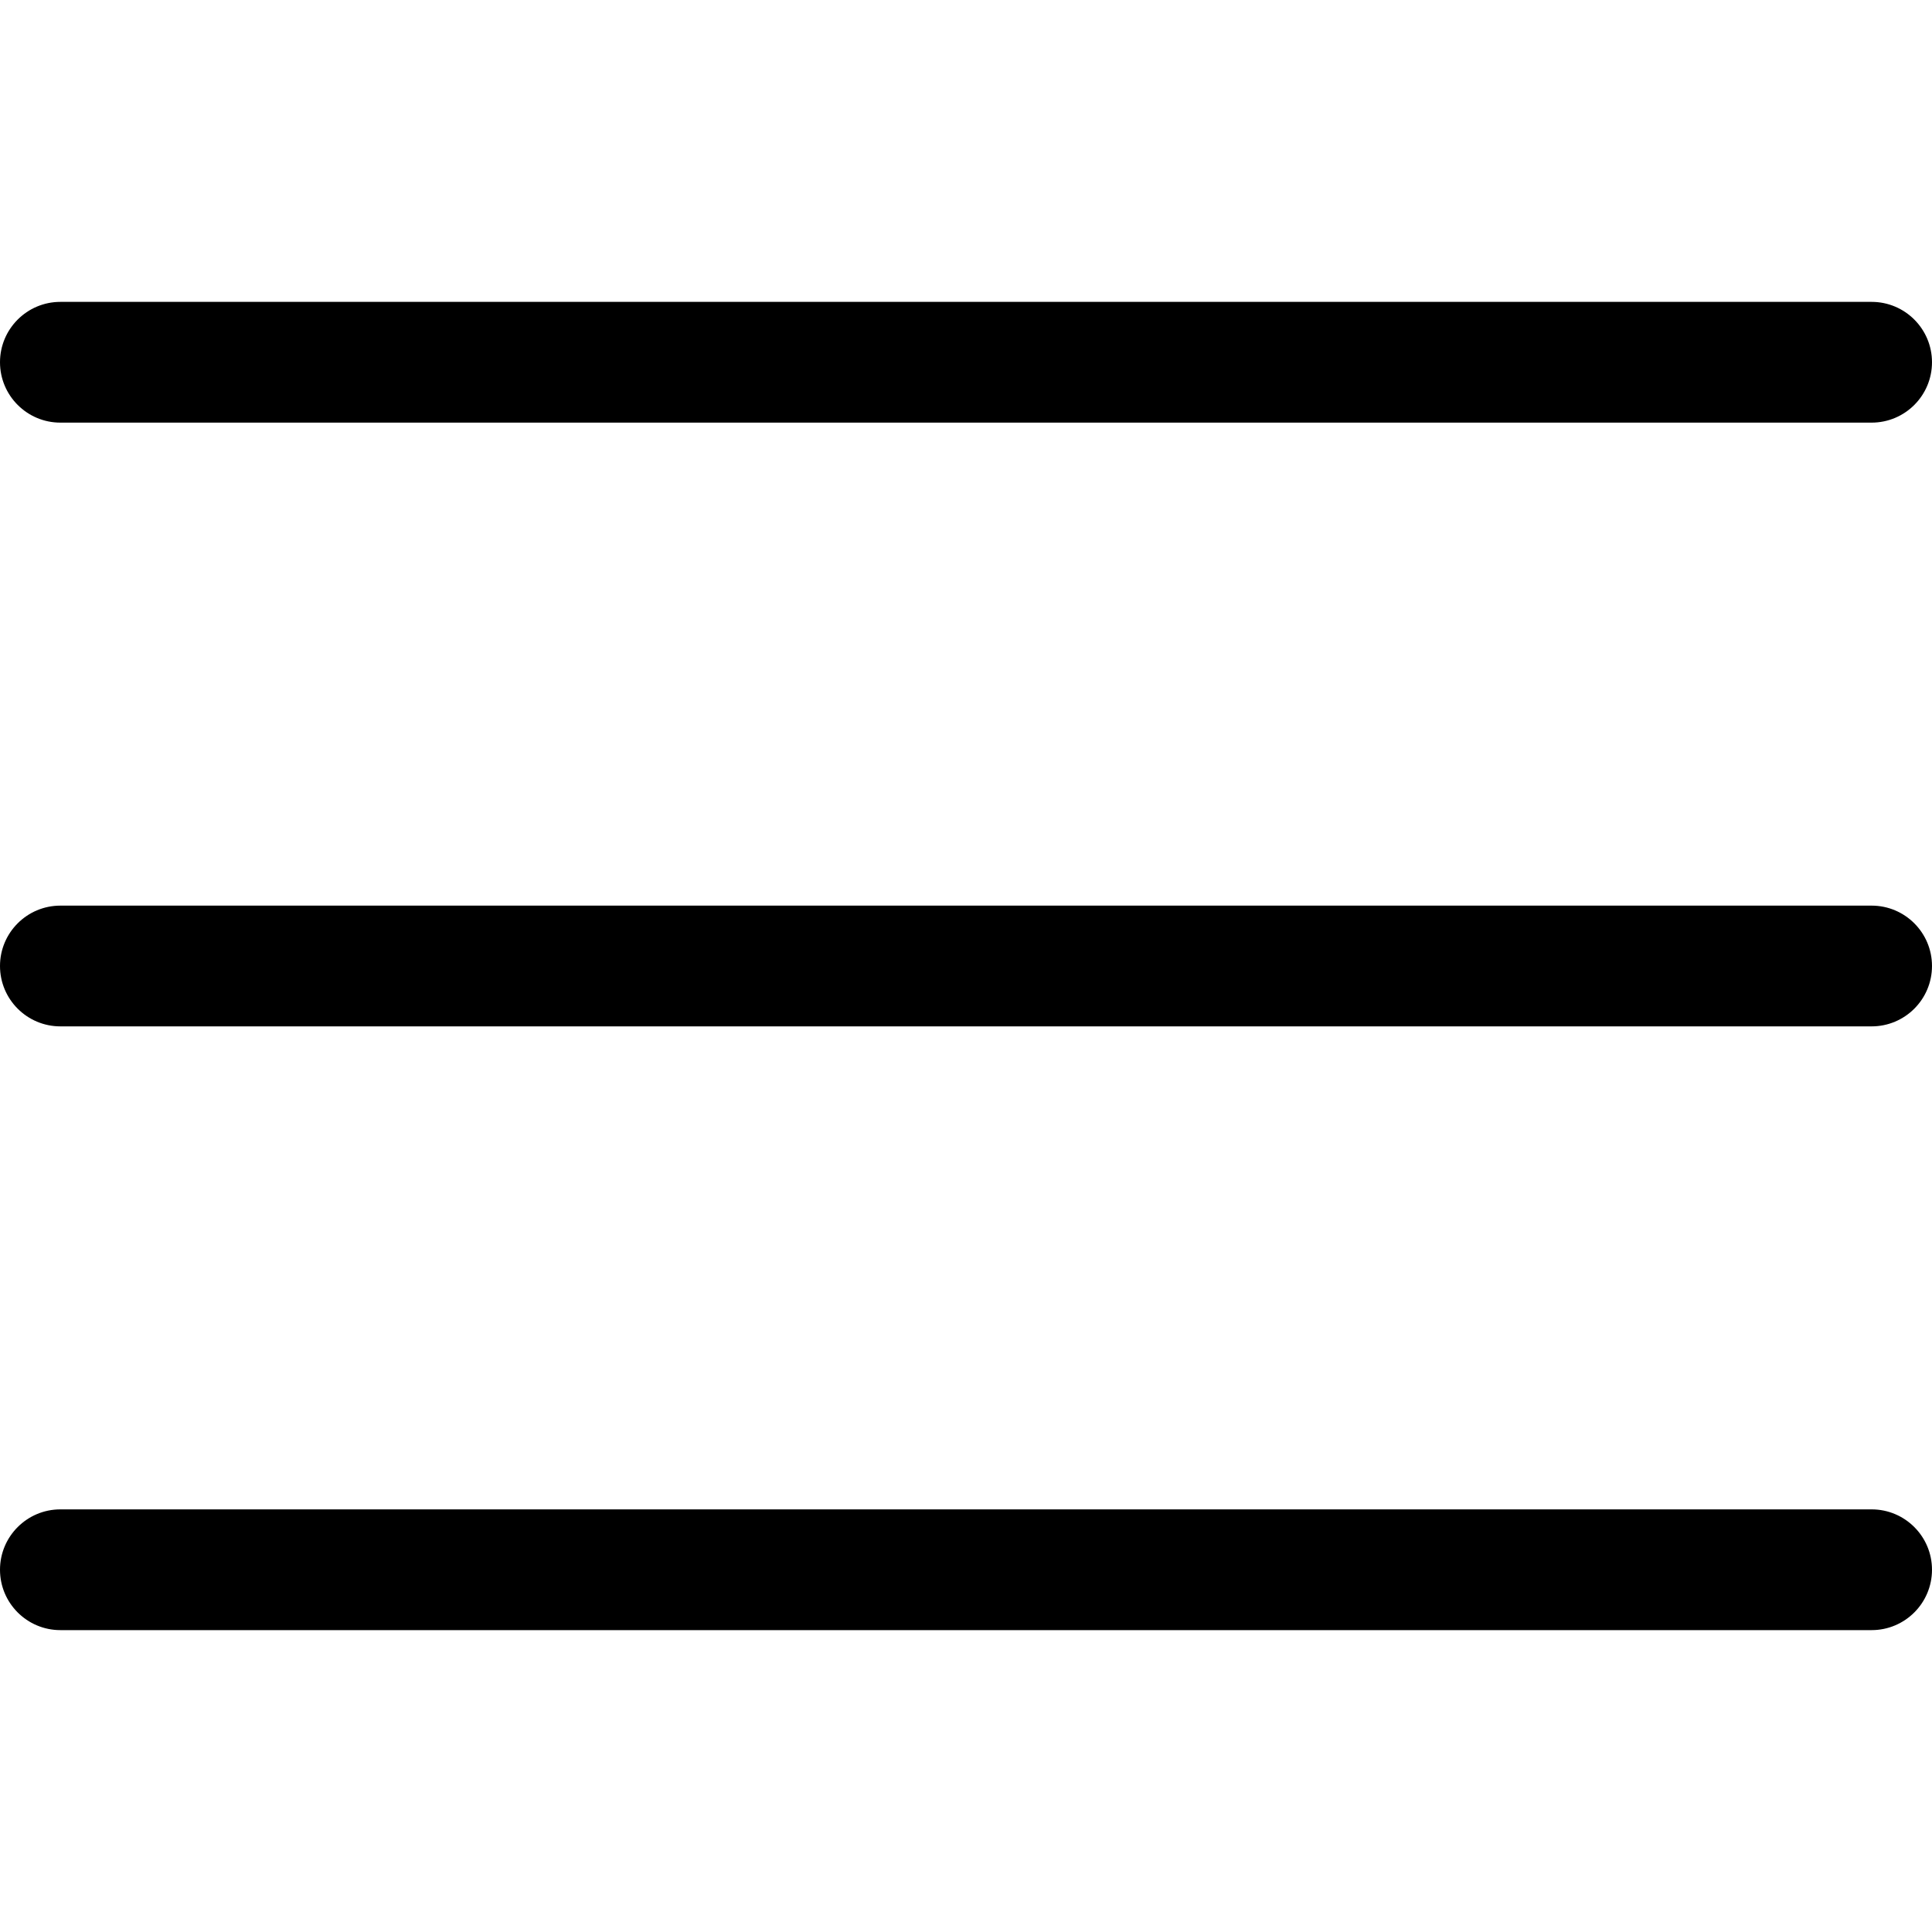
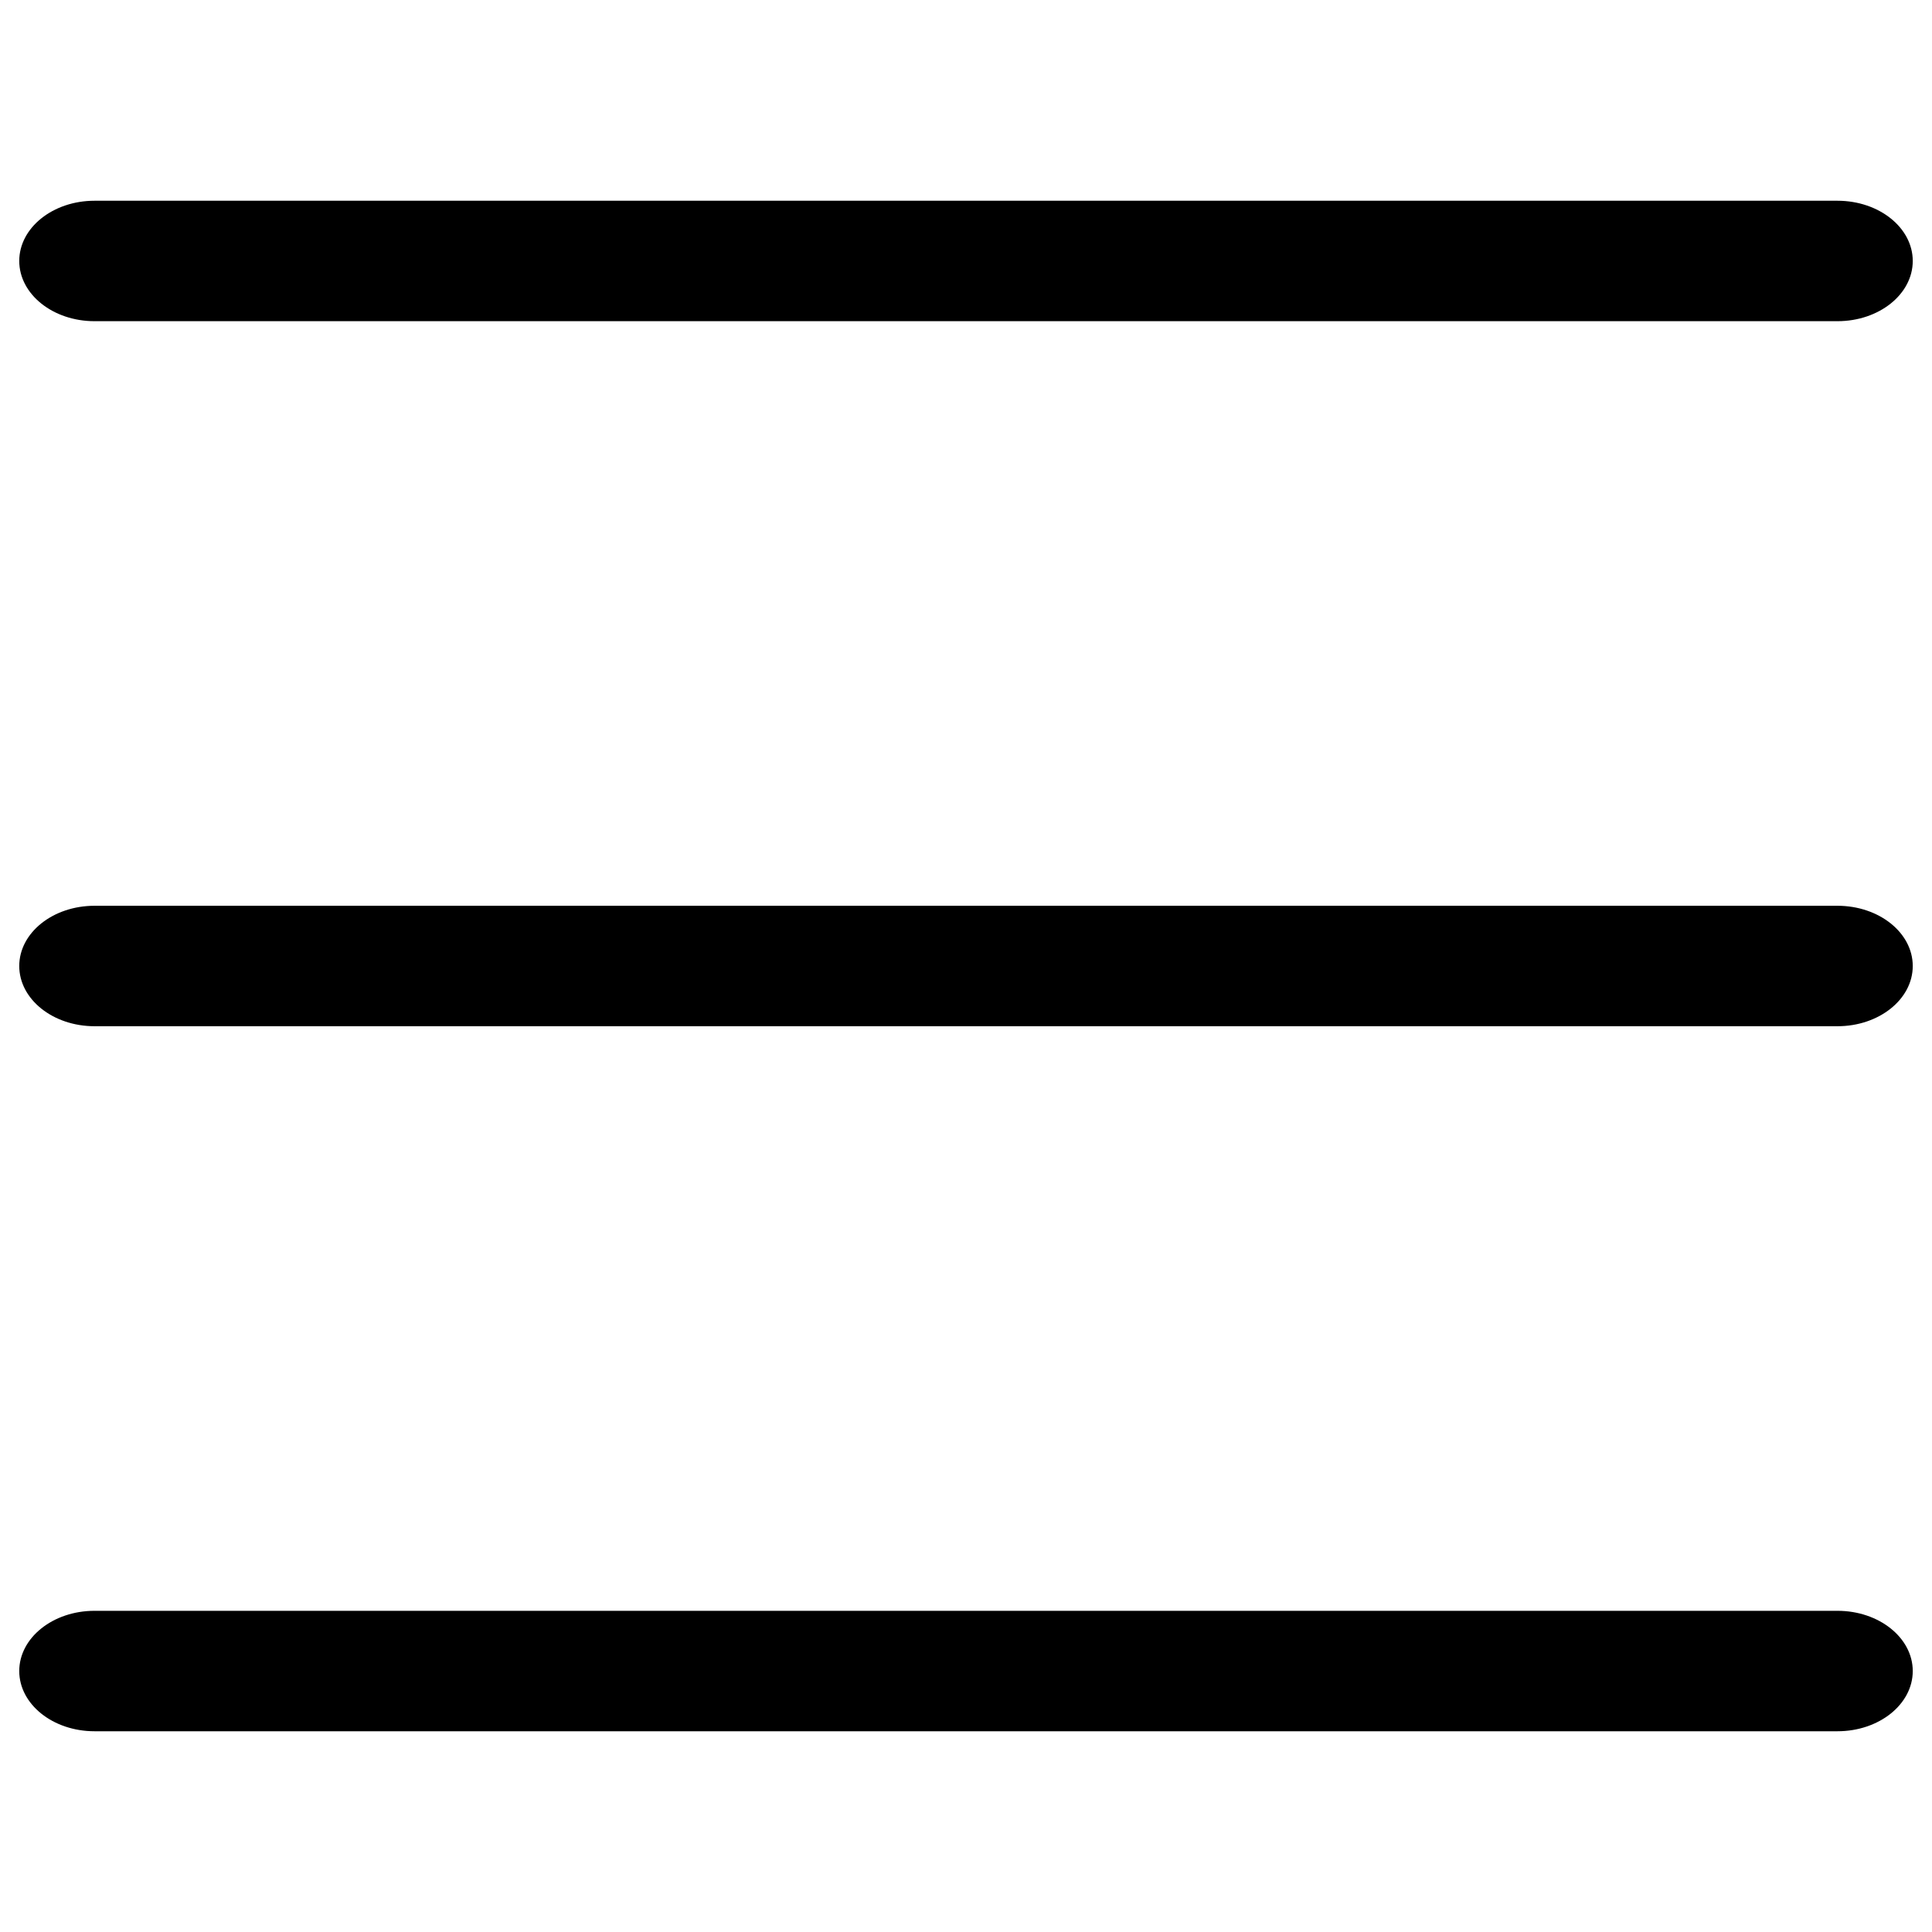
<svg xmlns="http://www.w3.org/2000/svg" version="1.1" id="Capa_1" x="0px" y="0px" viewBox="0 0 384.97 384.97" style="enable-background:new 0 0 384.97 384.97">
-   <defs id="defs56" />
-   <g id="g21">
-     <g id="Menu">
-       <path d="M12.03,84.212h360.909c6.641,0,12.03-5.39,12.03-12.03c0-6.641-5.39-12.03-12.03-12.03H12.03    C5.39,60.152,0,65.541,0,72.182C0,78.823,5.39,84.212,12.03,84.212z" id="path2" />
-       <path d="M372.939,180.455H12.03c-6.641,0-12.03,5.39-12.03,12.03s5.39,12.03,12.03,12.03h360.909c6.641,0,12.03-5.39,12.03-12.03    S379.58,180.455,372.939,180.455z" id="path4" />
-       <path d="M372.939,300.758H12.03c-6.641,0-12.03,5.39-12.03,12.03c0,6.641,5.39,12.03,12.03,12.03h360.909    c6.641,0,12.03-5.39,12.03-12.03C384.97,306.147,379.58,300.758,372.939,300.758z" id="path6" />
-     </g>
-     <g id="g9">
- 	</g>
-     <g id="g11">
- 	</g>
-     <g id="g13">
- 	</g>
-     <g id="g15">
- 	</g>
-     <g id="g17">
- 	</g>
-     <g id="g19">
- 	</g>
-   </g>
-   <g id="g23">
- </g>
-   <g id="g25">
- </g>
-   <g id="g27">
- </g>
-   <g id="g29">
- </g>
-   <g id="g31">
- </g>
-   <g id="g33">
- </g>
-   <g id="g35">
- </g>
-   <g id="g37">
- </g>
-   <g id="g39">
- </g>
-   <g id="g41">
- </g>
-   <g id="g43">
- </g>
-   <g id="g45">
- </g>
-   <g id="g47">
- </g>
-   <g id="g49">
- </g>
-   <g id="g51">
- </g>
+   <rect id="rect839" width="377.3" height="24" x="3.835" y="40" rx="15" />
+   <rect id="rect839-6" width="377.3" height="24" x="3.835" y="320.97" rx="15" />
+   <rect id="rect839-8" width="377.3" height="24" x="3.835" y="180.485" rx="15" />
</svg>
